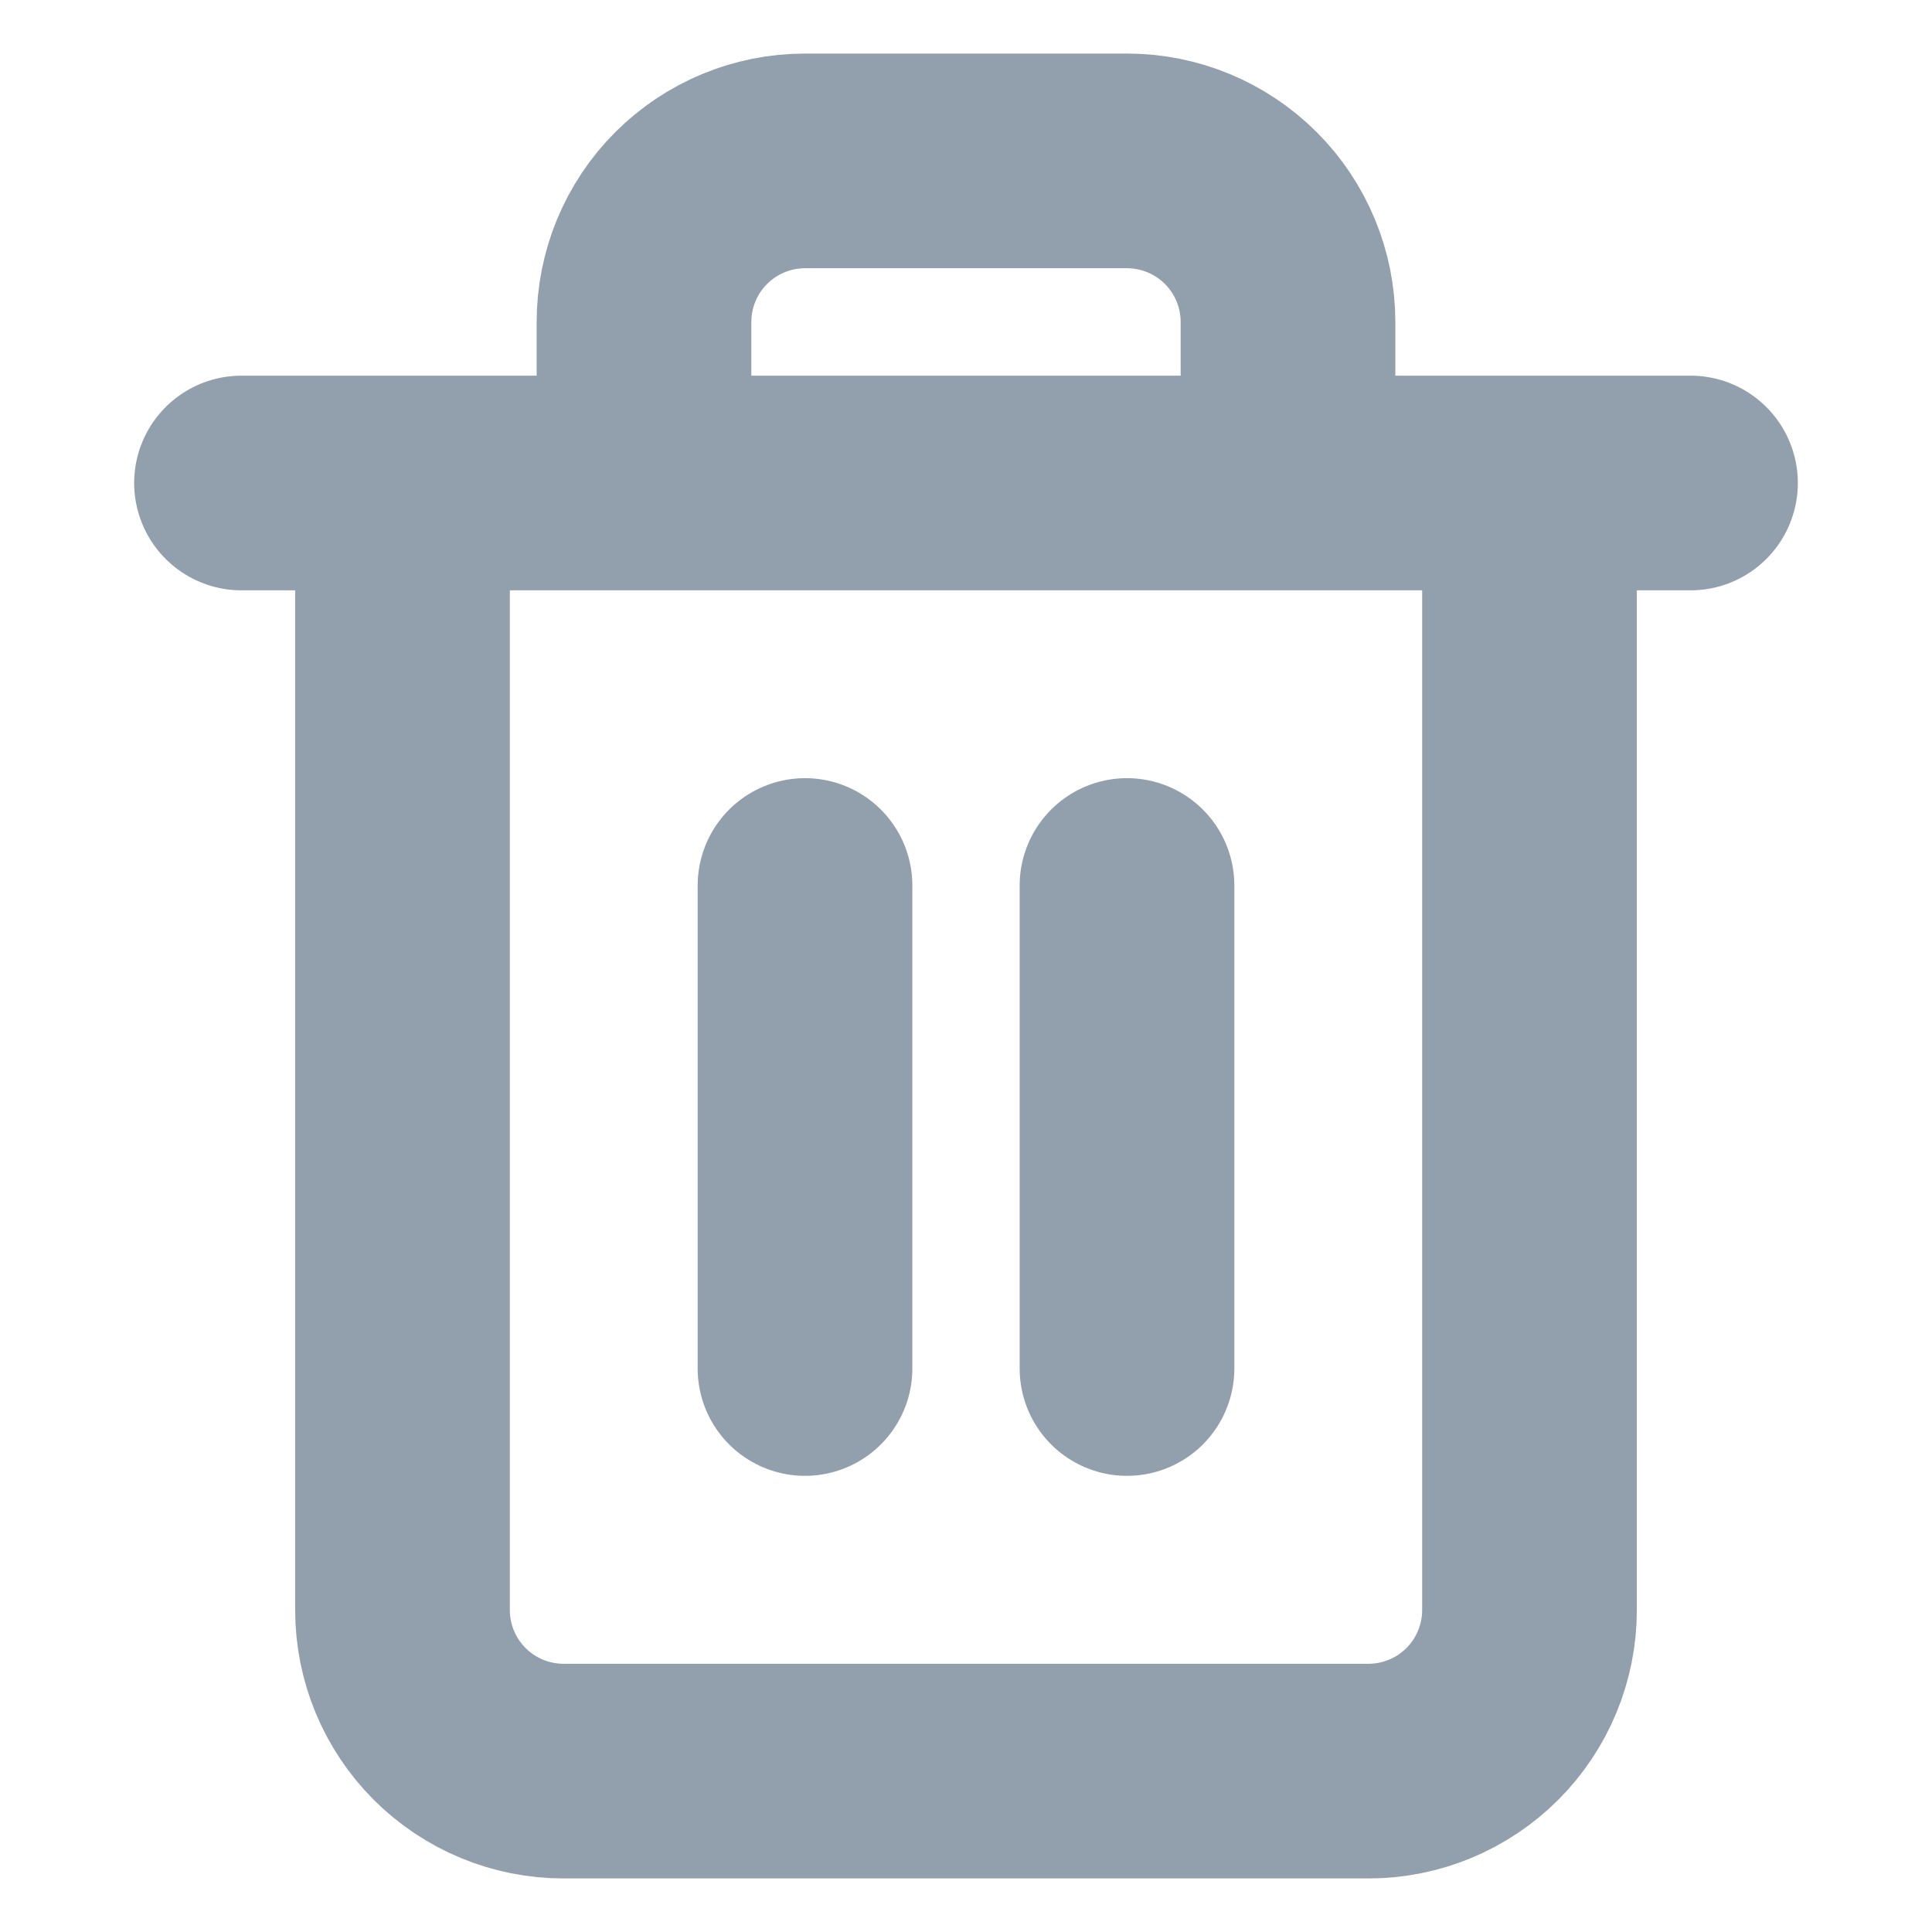
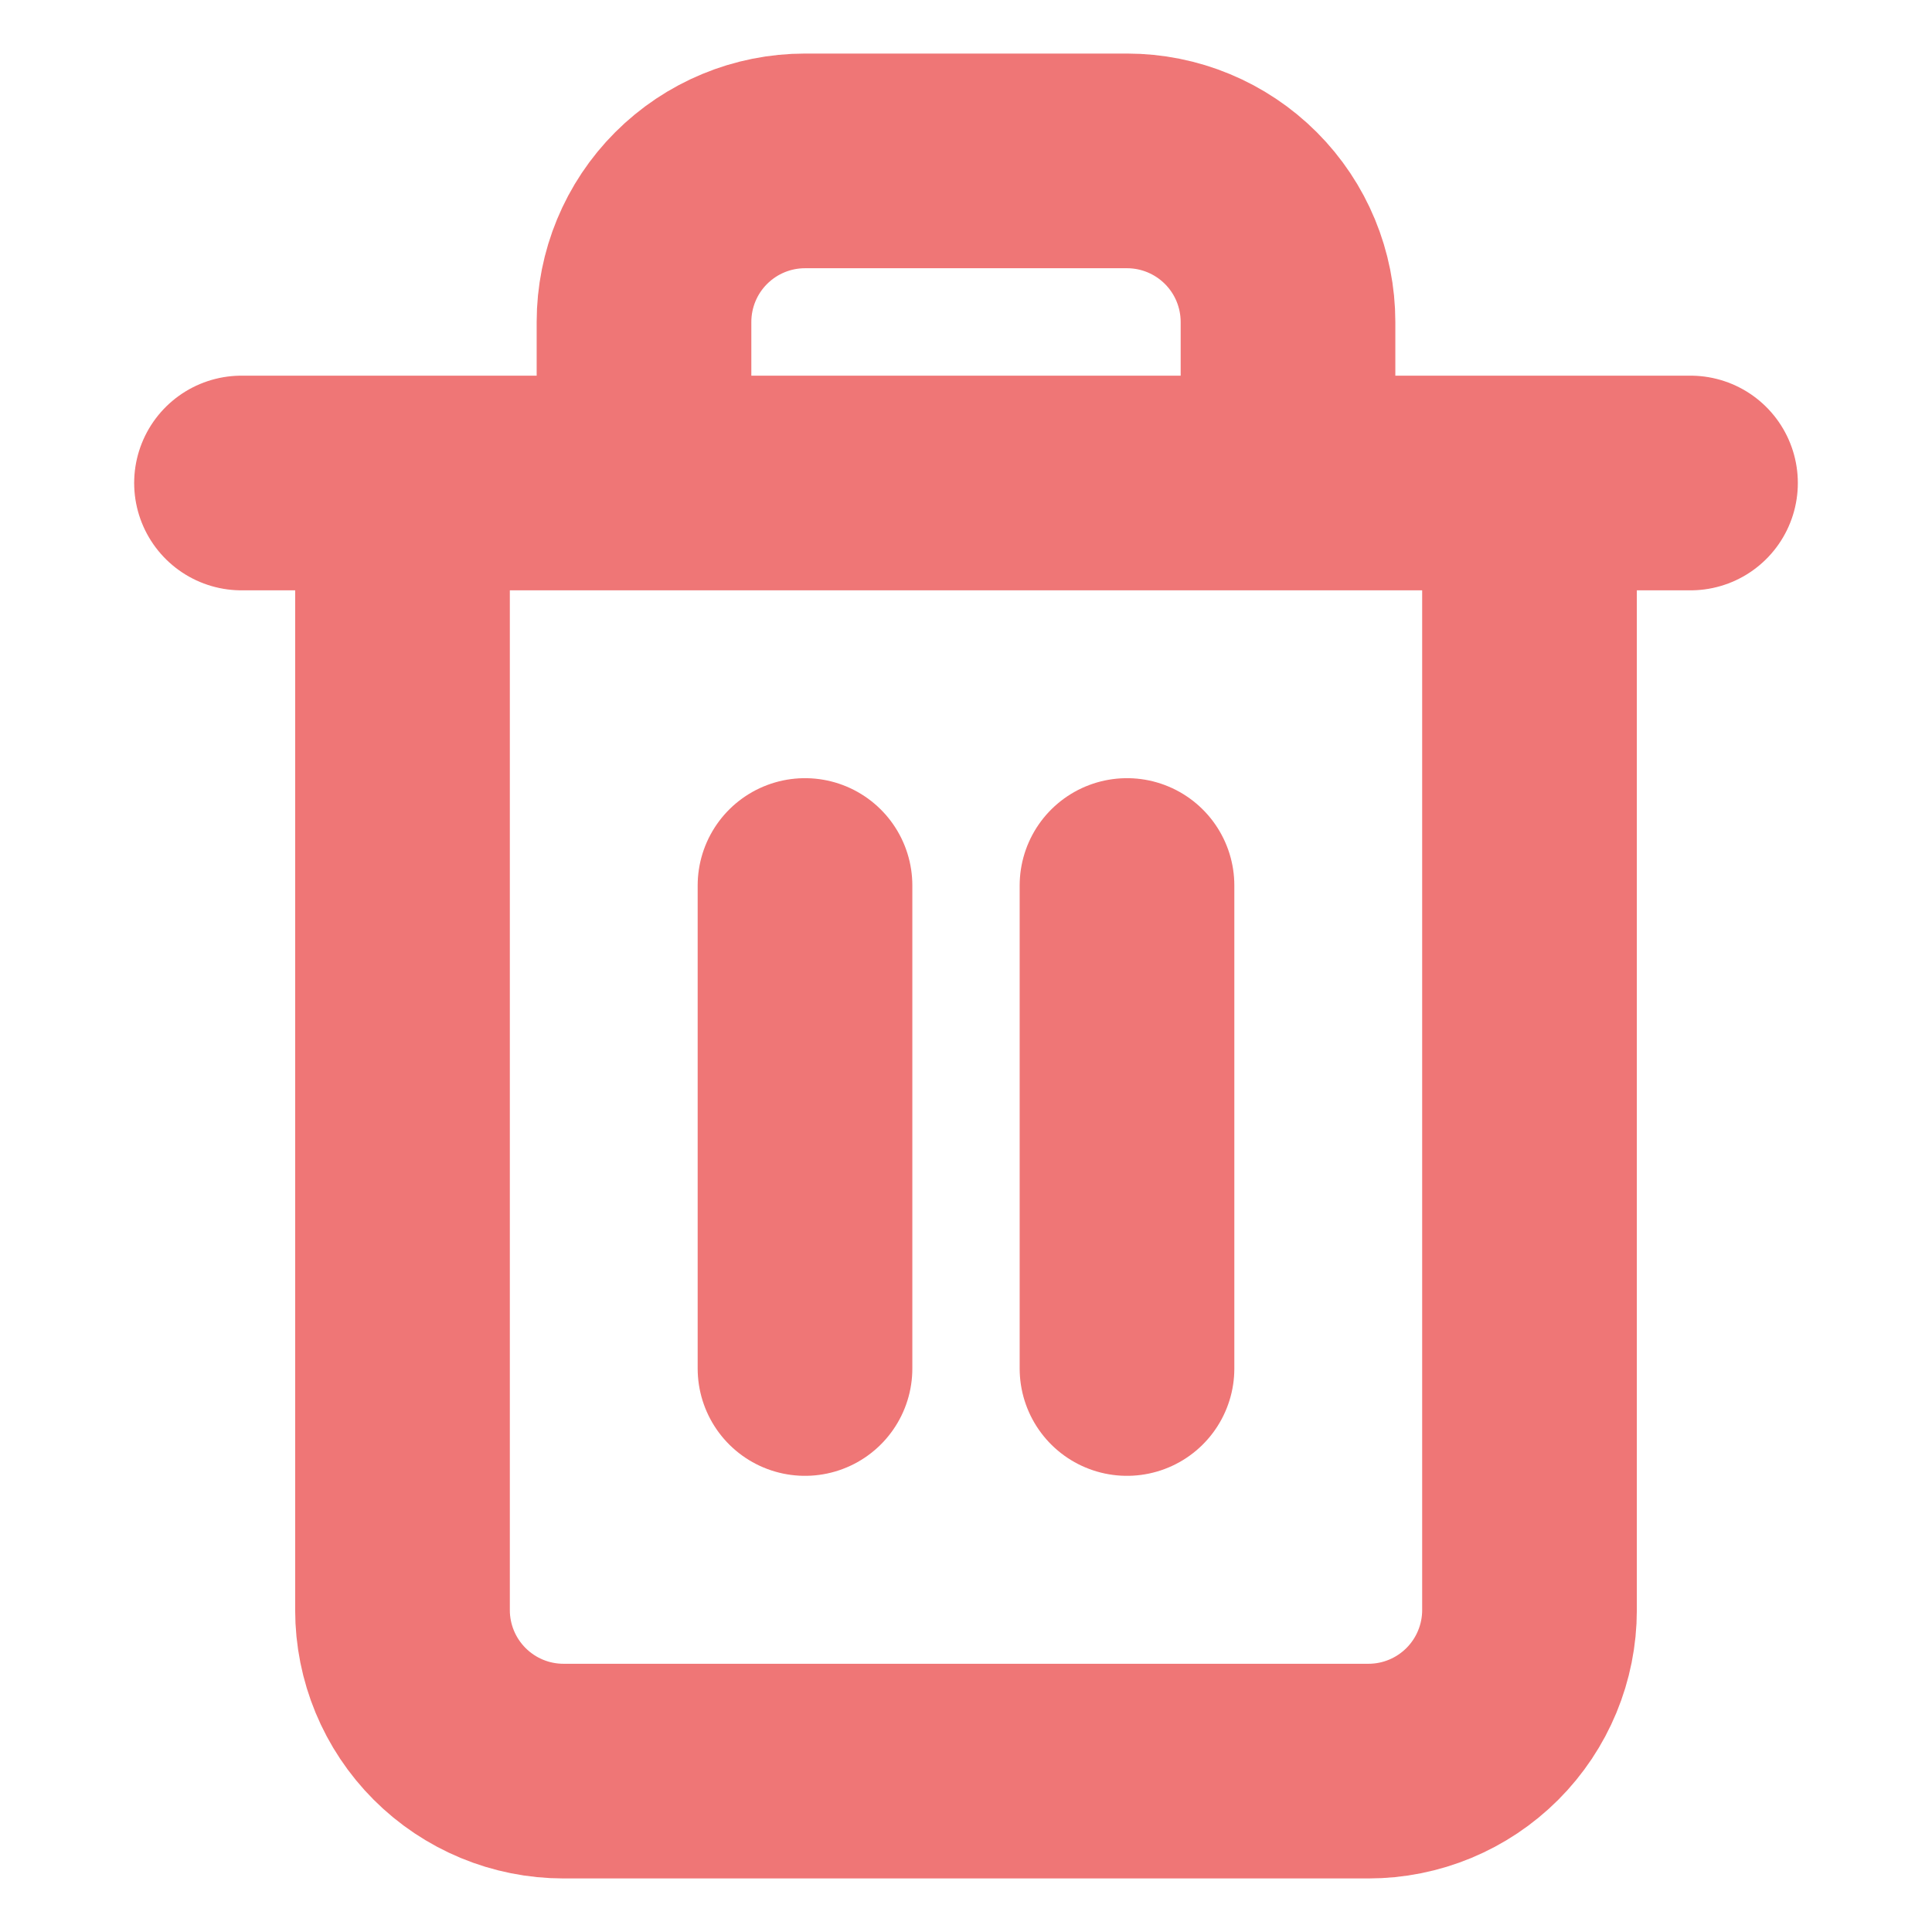
<svg xmlns="http://www.w3.org/2000/svg" preserveAspectRatio="none" overflow="visible" style="display: block;" width="18" height="18" viewBox="0 0 18 18" fill="none">
  <g id="trash-2" opacity="0.65">
-     <path id="Vector" d="M7.5 8.25V12.75M10.5 8.25V12.75M14.25 4.5V15.001C14.25 15.398 14.092 15.78 13.811 16.061C13.529 16.343 13.148 16.501 12.75 16.501H5.25C4.852 16.501 4.471 16.343 4.189 16.061C3.908 15.78 3.75 15.398 3.75 15.001V4.5M2.25 4.5H15.75M6 4.5V3C6 2.602 6.158 2.22 6.439 1.939C6.721 1.657 7.102 1.499 7.5 1.499H10.5C10.898 1.499 11.279 1.657 11.561 1.939C11.842 2.22 12 2.602 12 3V4.5" stroke="#586B80" stroke-width="2" stroke-linecap="round" />
+     <path id="Vector" d="M7.5 8.25V12.75M10.5 8.25V12.75M14.25 4.5V15.001C14.25 15.398 14.092 15.78 13.811 16.061C13.529 16.343 13.148 16.501 12.75 16.501H5.25C4.852 16.501 4.471 16.343 4.189 16.061C3.908 15.78 3.75 15.398 3.75 15.001V4.5M2.25 4.5H15.75M6 4.5V3C6 2.602 6.158 2.22 6.439 1.939C6.721 1.657 7.102 1.499 7.5 1.499H10.5C10.898 1.499 11.279 1.657 11.561 1.939C11.842 2.22 12 2.602 12 3V4.5" stroke="#E62C2C" stroke-width="2" stroke-linecap="round" />
  </g>
</svg>
